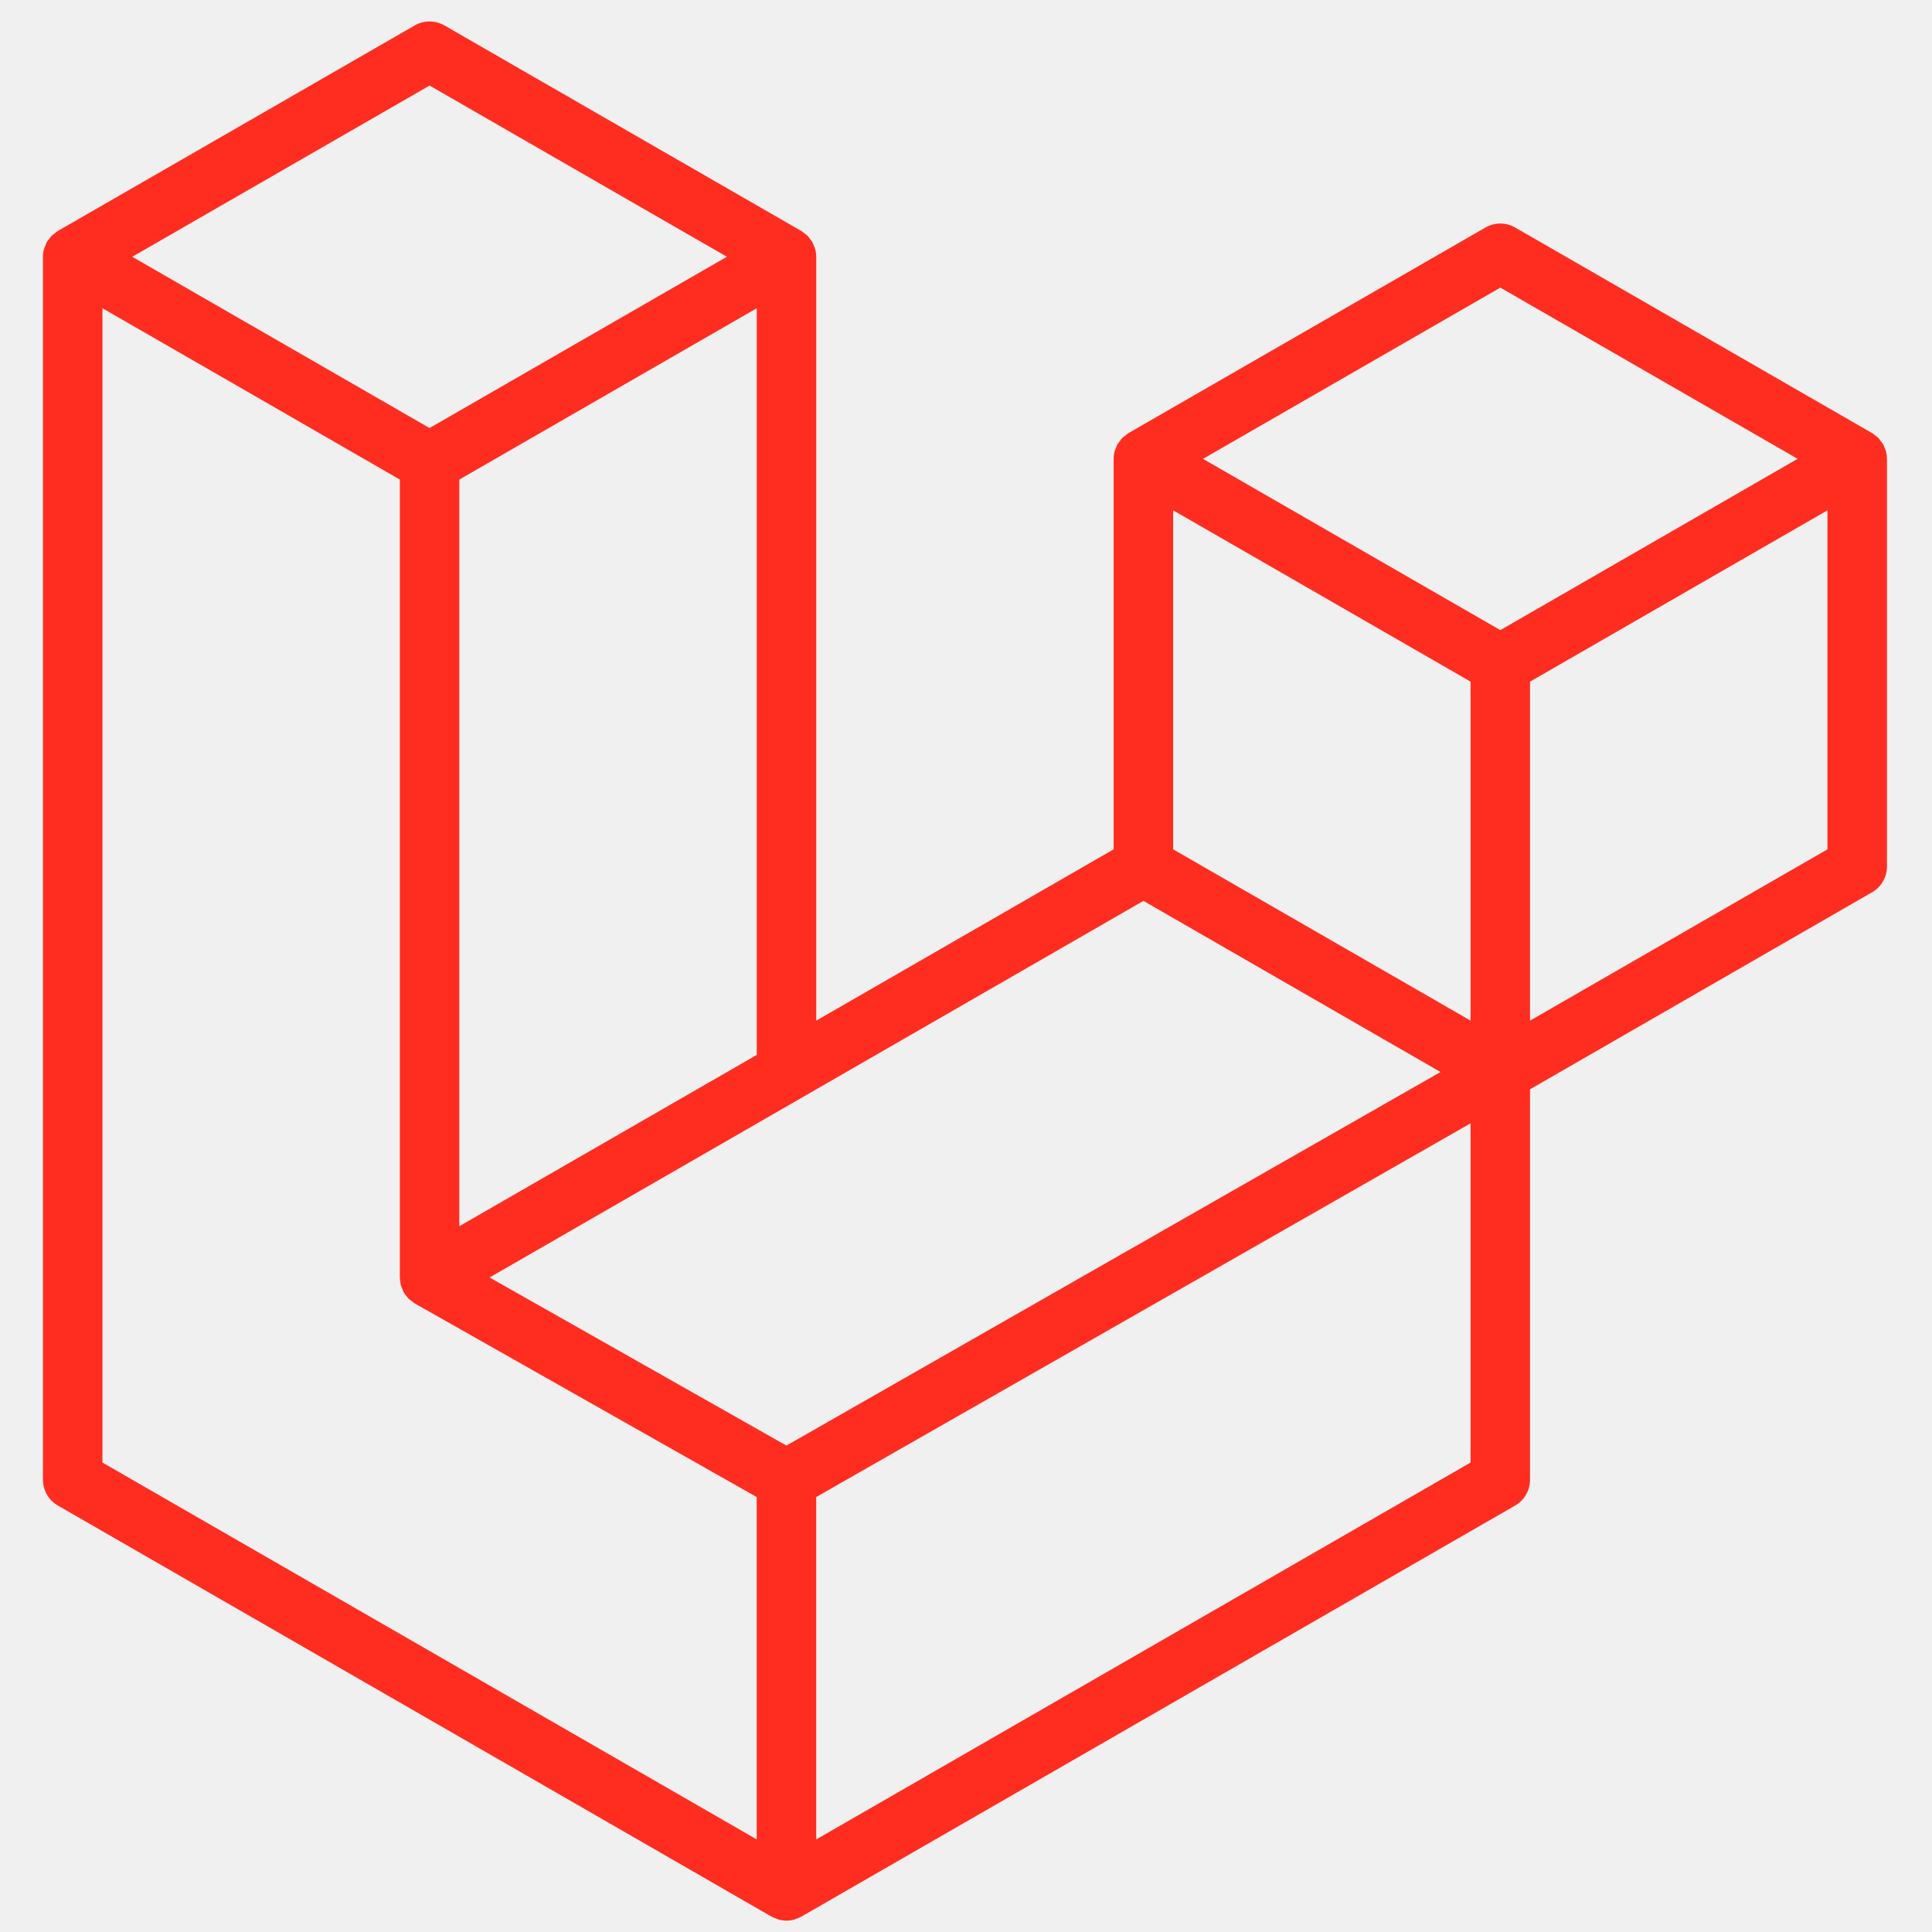
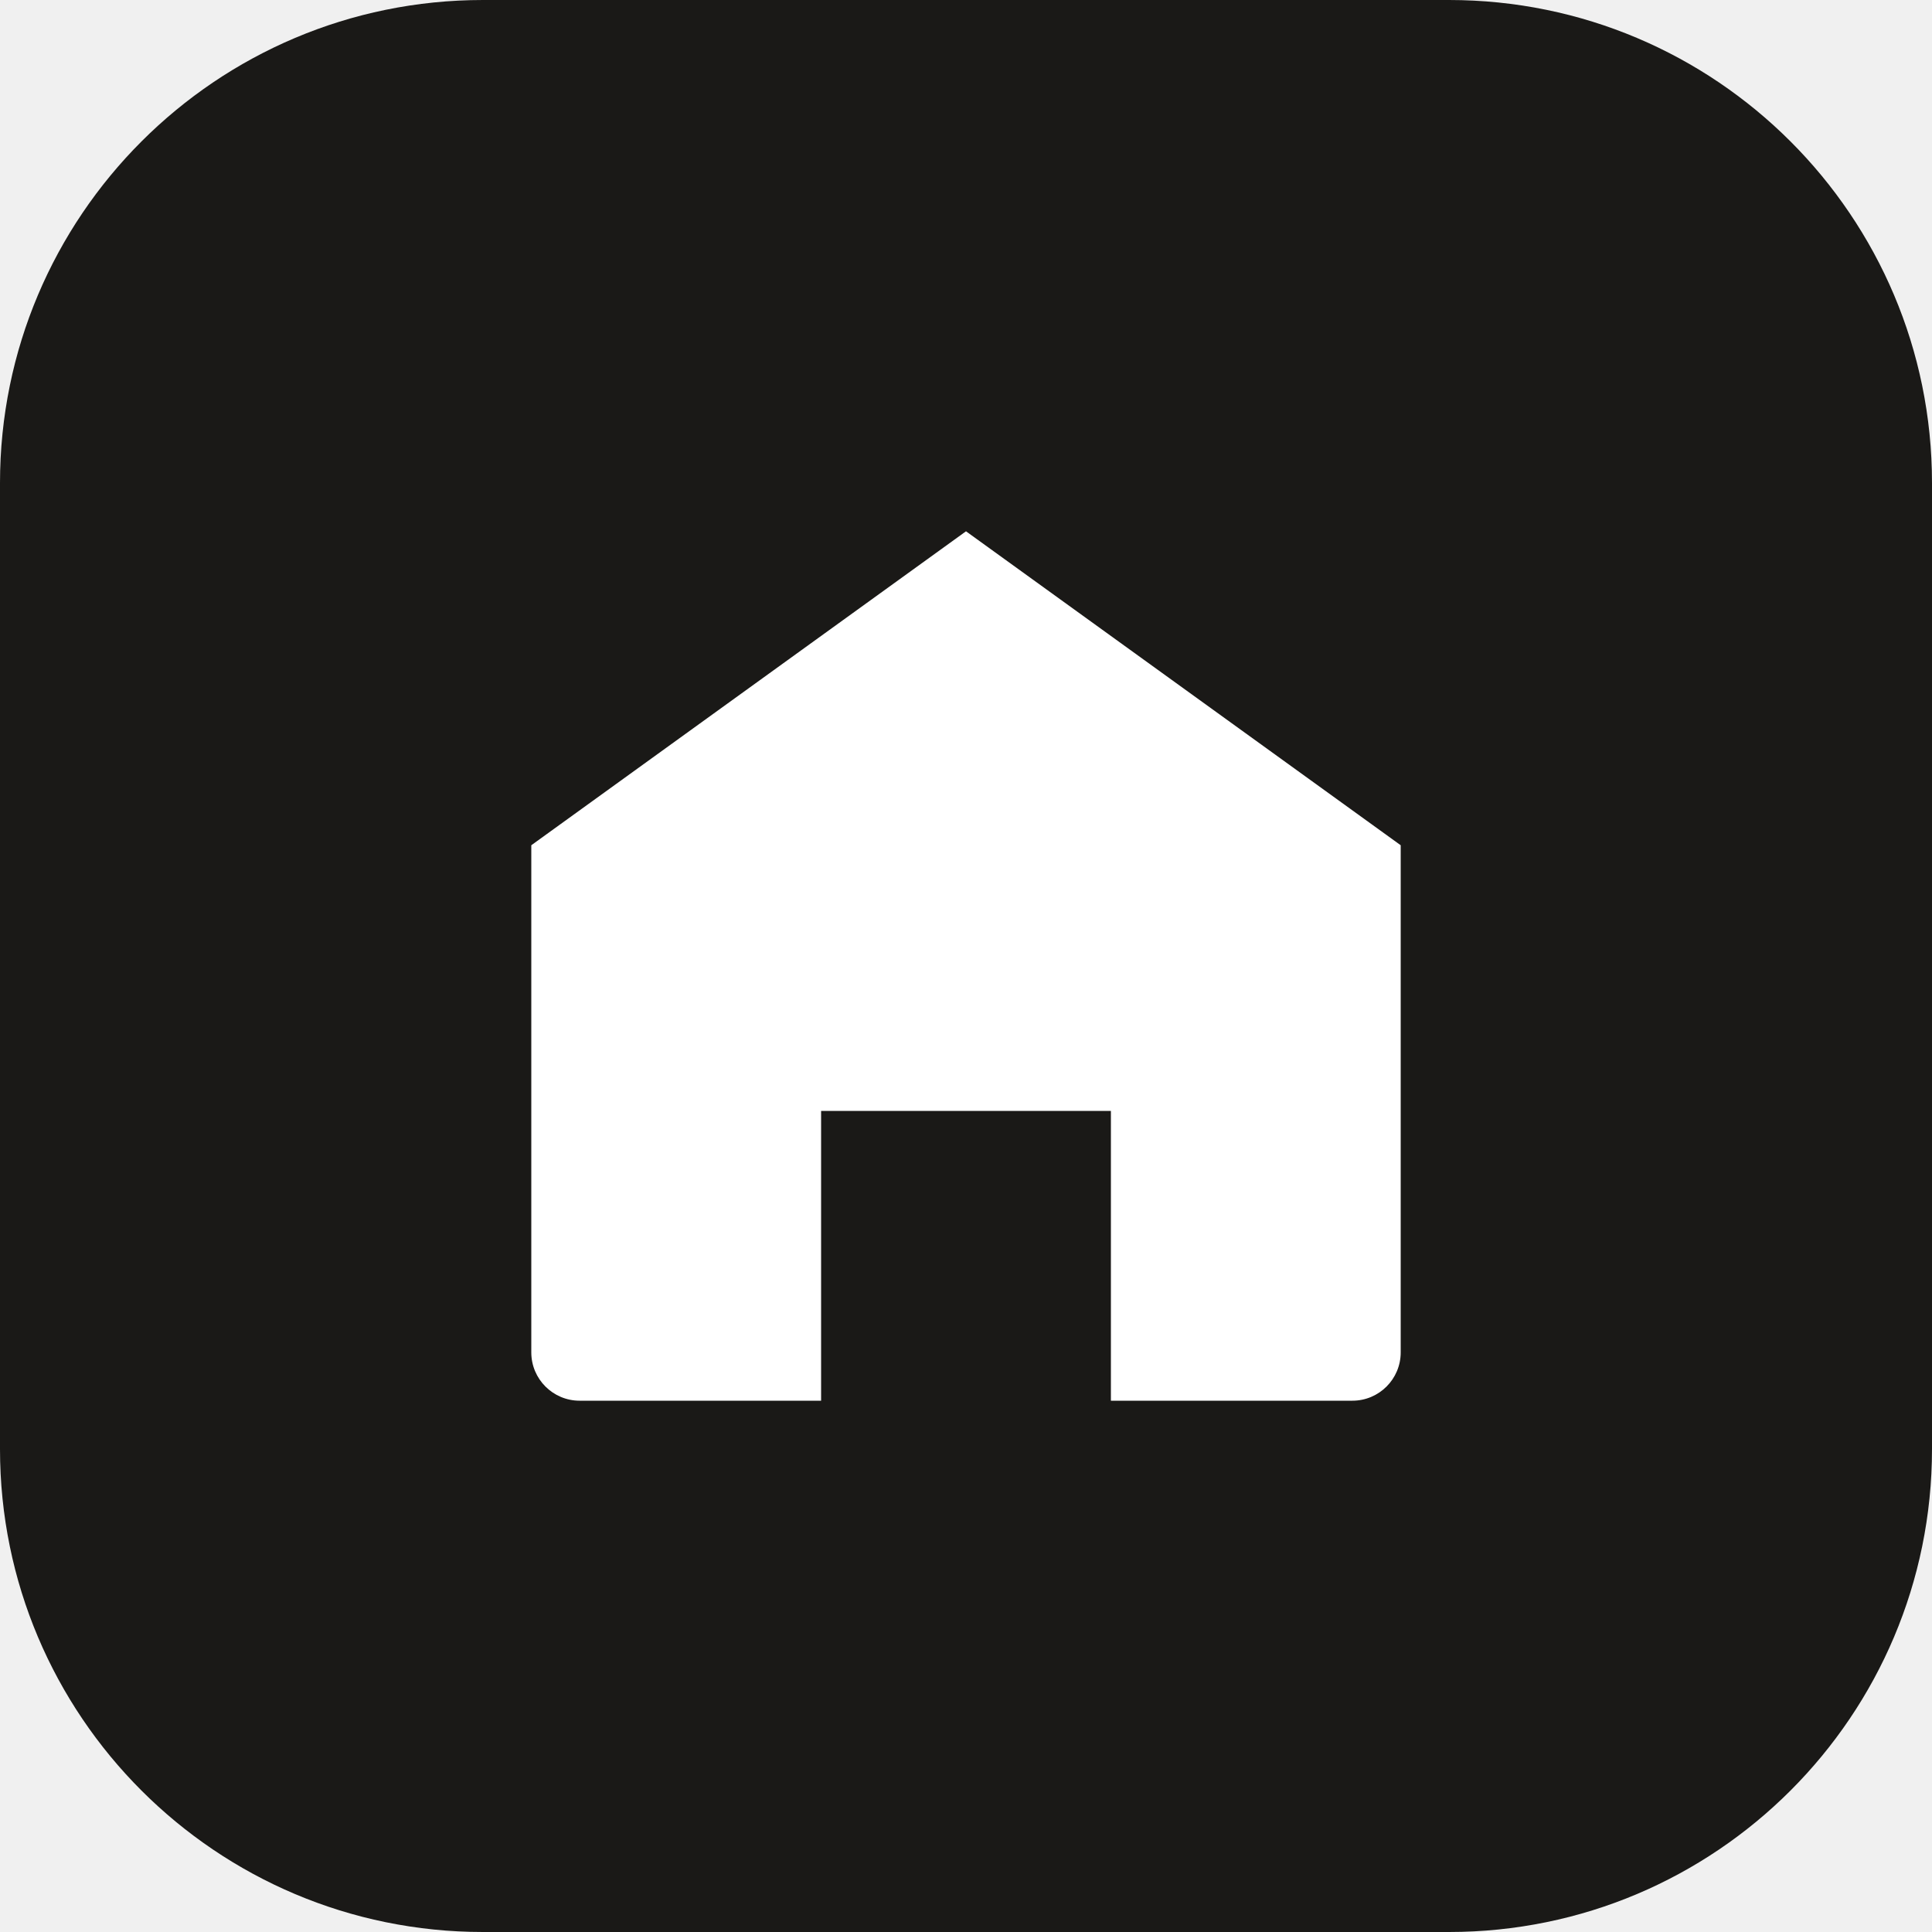
- <svg xmlns="http://www.w3.org/2000/svg" width="166" height="166" viewBox="0 0 166 166" fill="none">
-   <path fill-rule="evenodd" clip-rule="evenodd" d="M162.041 38.759C162.099 38.977 162.129 39.201 162.13 39.426V74.452C162.13 74.902 162.011 75.344 161.786 75.733C161.561 76.122 161.237 76.444 160.847 76.668L131.462 93.594V127.141C131.462 128.054 130.977 128.897 130.186 129.357L68.847 164.683C68.707 164.763 68.554 164.814 68.401 164.868C68.343 164.887 68.289 164.922 68.228 164.938C67.8 165.051 67.349 165.051 66.92 164.938C66.85 164.919 66.786 164.881 66.719 164.855C66.579 164.804 66.432 164.76 66.298 164.683L4.972 129.357C4.583 129.133 4.259 128.81 4.034 128.421C3.808 128.032 3.69 127.591 3.689 127.141L3.689 22.063C3.689 21.834 3.721 21.61 3.779 21.393C3.798 21.32 3.843 21.253 3.868 21.179C3.916 21.045 3.961 20.908 4.031 20.783C4.079 20.7 4.149 20.633 4.206 20.557C4.28 20.454 4.347 20.349 4.433 20.26C4.506 20.186 4.602 20.132 4.685 20.068C4.778 19.992 4.861 19.909 4.966 19.848L35.633 2.185C36.022 1.961 36.462 1.844 36.91 1.844C37.358 1.844 37.798 1.961 38.186 2.185L68.851 19.848H68.857C68.959 19.912 69.045 19.992 69.138 20.065C69.221 20.129 69.313 20.186 69.387 20.257C69.476 20.349 69.54 20.454 69.616 20.557C69.671 20.633 69.744 20.7 69.789 20.783C69.862 20.911 69.904 21.045 69.955 21.179C69.98 21.253 70.025 21.32 70.044 21.396C70.103 21.614 70.133 21.838 70.133 22.063V87.694L95.686 72.974V39.423C95.686 39.2 95.718 38.973 95.775 38.759C95.798 38.683 95.839 38.615 95.865 38.542C95.916 38.408 95.96 38.271 96.031 38.146C96.079 38.063 96.149 37.996 96.203 37.92C96.279 37.818 96.343 37.712 96.433 37.623C96.506 37.549 96.599 37.495 96.681 37.431C96.777 37.355 96.86 37.272 96.962 37.211L127.633 19.548C128.021 19.324 128.461 19.206 128.91 19.206C129.358 19.206 129.798 19.324 130.186 19.548L160.85 37.211C160.959 37.275 161.042 37.355 161.137 37.428C161.217 37.492 161.31 37.549 161.383 37.62C161.473 37.712 161.536 37.818 161.613 37.92C161.67 37.996 161.741 38.063 161.785 38.146C161.859 38.271 161.9 38.408 161.951 38.542C161.98 38.615 162.021 38.683 162.041 38.759ZM157.018 72.974V43.848L146.287 50.028L131.462 58.568V87.694L157.021 72.974H157.018ZM126.354 125.663V96.518L111.771 104.85L70.13 128.626V158.046L126.354 125.663ZM8.801 26.485V125.663L65.018 158.043V128.629L35.649 112L35.64 111.994L35.627 111.988C35.528 111.93 35.445 111.847 35.353 111.777C35.273 111.713 35.18 111.662 35.11 111.592L35.104 111.582C35.021 111.502 34.963 111.403 34.893 111.314C34.829 111.228 34.753 111.154 34.702 111.065L34.699 111.055C34.641 110.96 34.606 110.845 34.565 110.736C34.523 110.64 34.469 110.551 34.443 110.449C34.411 110.328 34.405 110.197 34.392 110.072C34.379 109.976 34.354 109.881 34.354 109.785V109.778V41.205L19.532 32.662L8.801 26.485ZM36.913 7.35L11.364 22.063L36.907 36.777L62.453 22.06L36.907 7.35H36.913ZM50.2 99.174L65.022 90.637V26.485L54.291 32.665L39.466 41.205V105.357L50.2 99.174ZM128.91 24.713L103.363 39.426L128.91 54.14L154.453 39.423L128.91 24.713ZM126.354 58.568L111.529 50.028L100.798 43.848V72.974L115.619 81.511L126.354 87.694V58.568ZM67.571 124.205L105.042 102.803L123.772 92.109L98.245 77.405L68.854 94.334L42.066 109.762L67.571 124.205Z" fill="#FF2D20" />
+ <svg xmlns="http://www.w3.org/2000/svg" width="40" height="40" viewBox="0 0 40 40" fill="none">
+   <rect width="40" height="40" rx="10" fill="#1A1917" />
+   <g transform="translate(8, 8)">
+     <path d="M3 9.5L12 3L21 9.5V20C21 20.552 20.552 21 20 21H15V15H9V21H4C3.448 21 3 20.552 3 20V9.5Z" fill="white" />
+   </g>
</svg>
